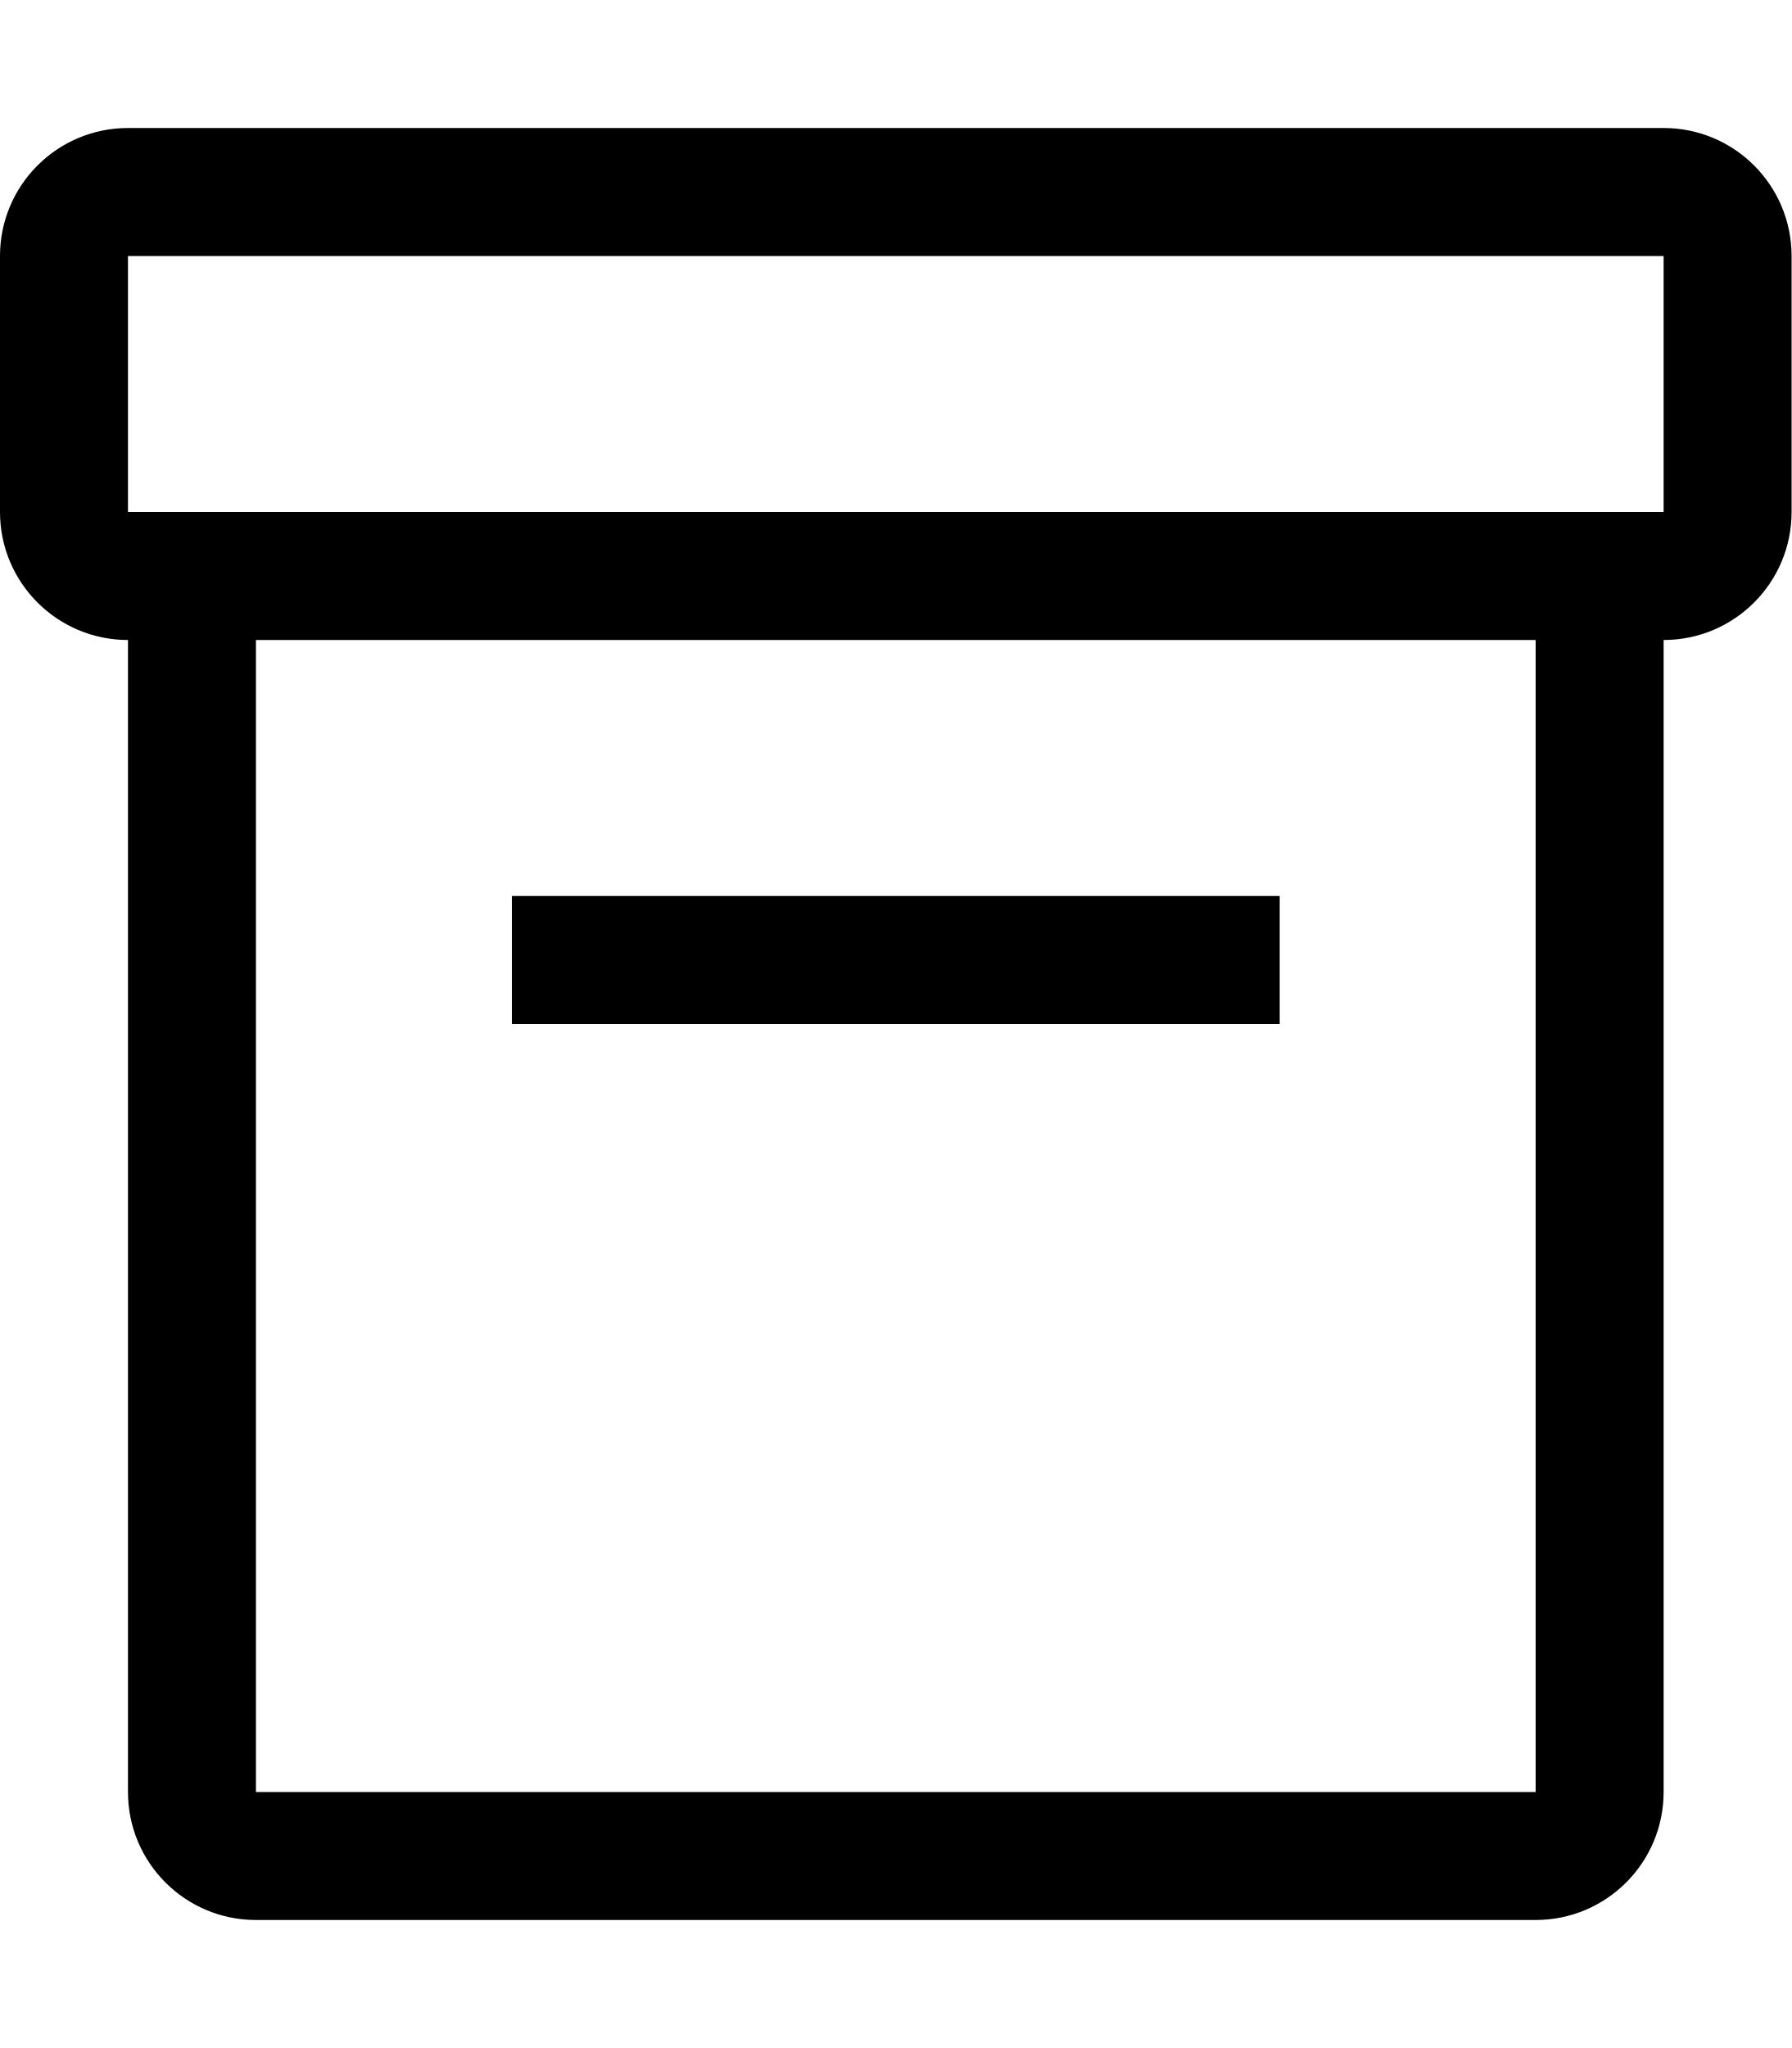
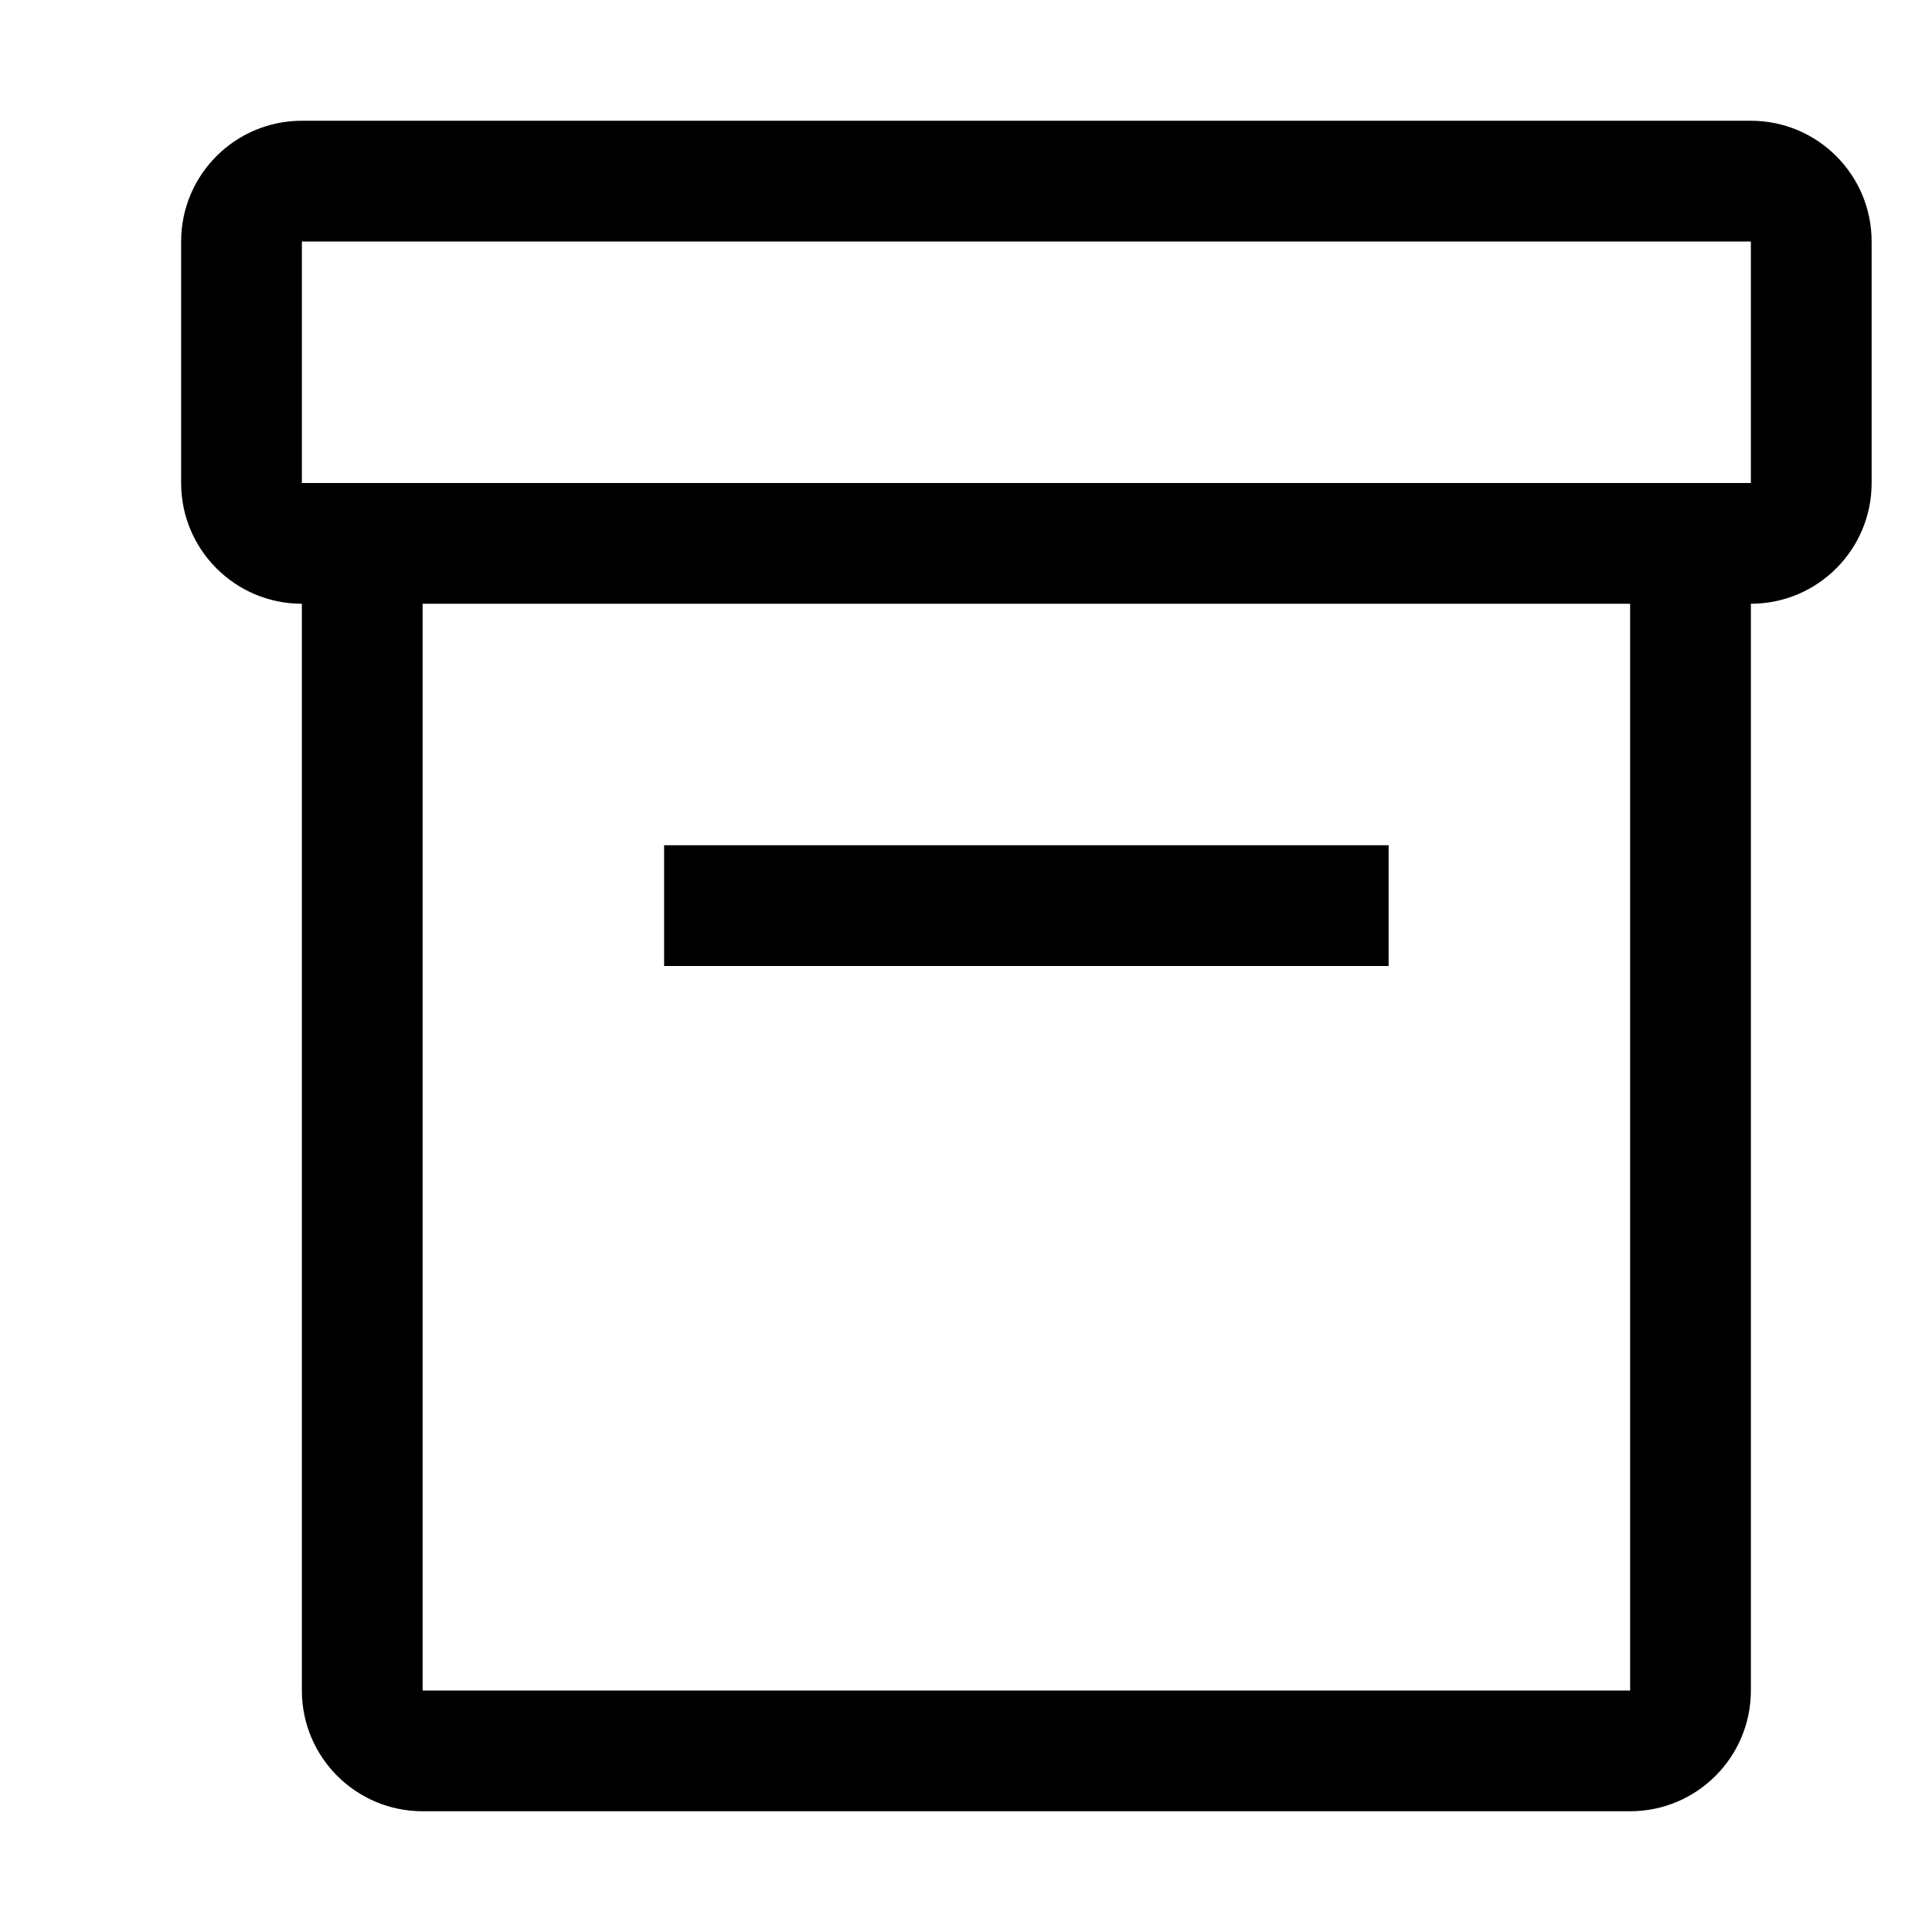
- <svg height="16" data-toggle="tooltip" title="" class="octicon octicon-archive" viewBox="0 0 14 16" version="1.1" width="14" aria-hidden="true" data-original-title="Archived">
+ <svg height="16" data-toggle="tooltip" title="" class="octicon octicon-archive" viewBox="-1 0 15 16" version="1.1" width="16" aria-hidden="true" data-original-title="Archived">
  <path fill-rule="evenodd" d="M13 2H1v2h12V2zM0 4a1 1 0 0 0 1 1v9a1 1 0 0 0 1 1h10a1 1 0 0 0 1-1V5a1 1 0 0 0 1-1V2a1 1 0 0 0-1-1H1a1 1 0 0 0-1 1v2zm2 1h10v9H2V5zm2 3h6V7H4v1z" />
</svg>
